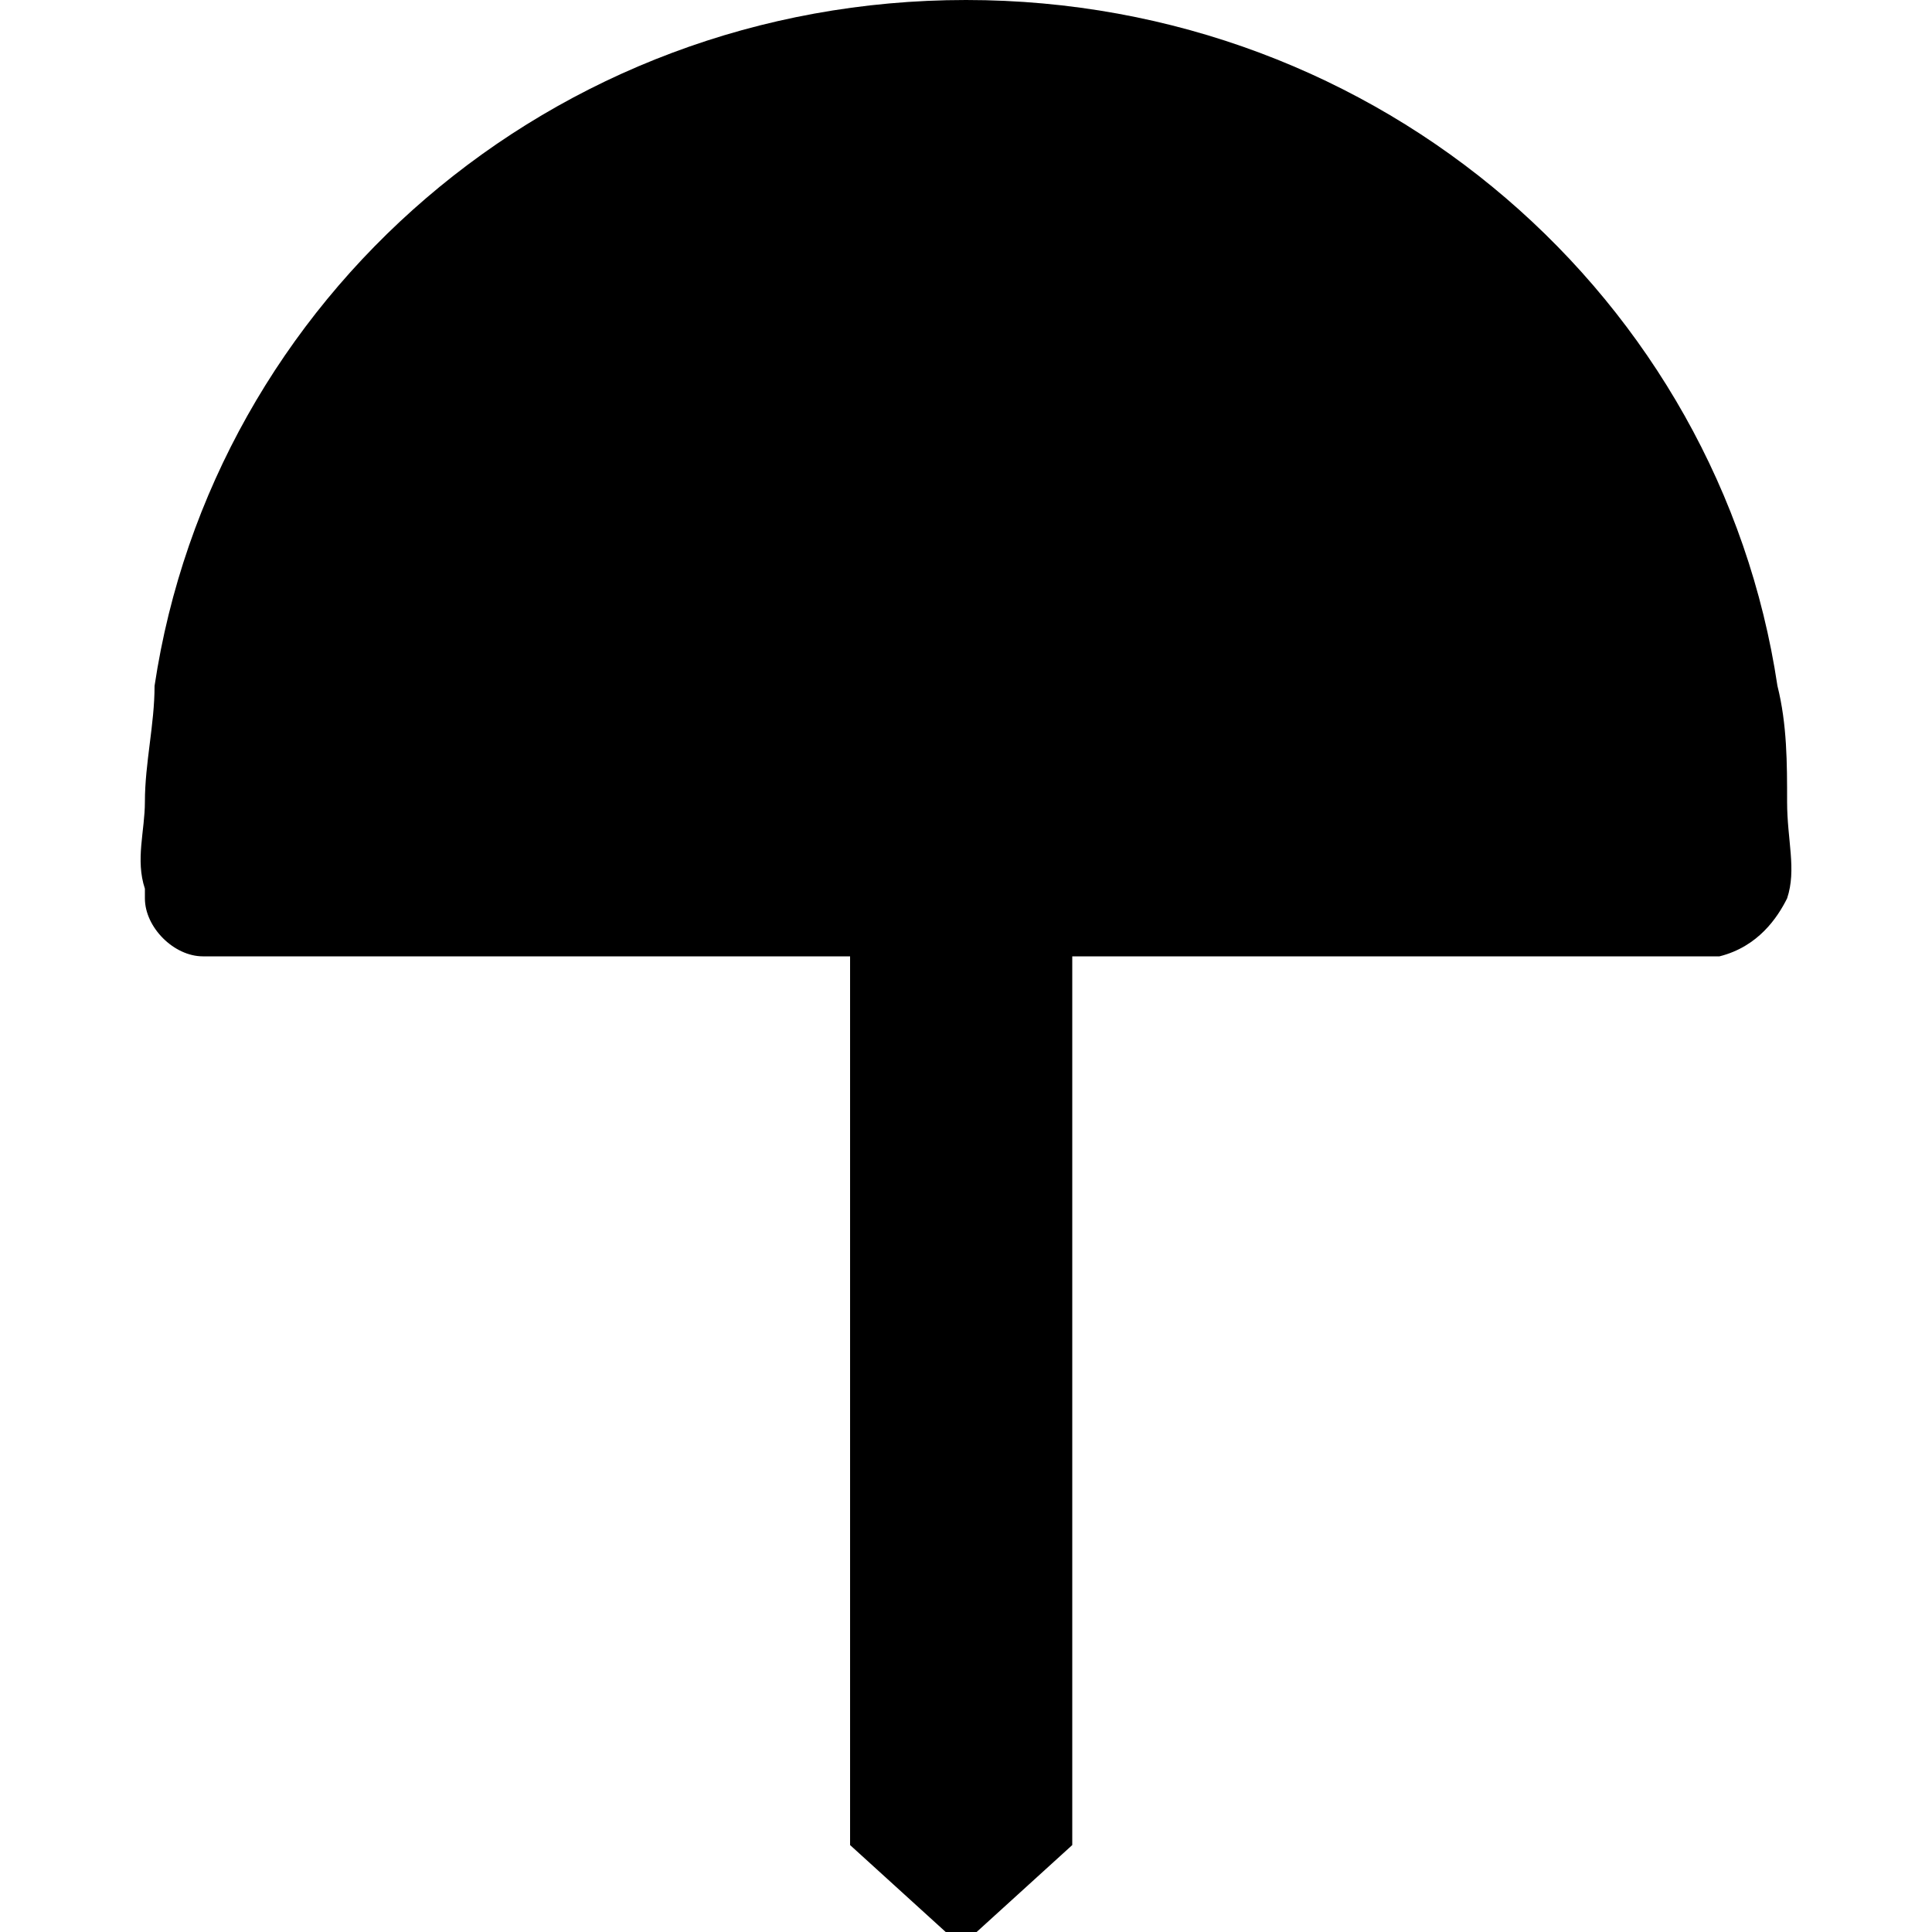
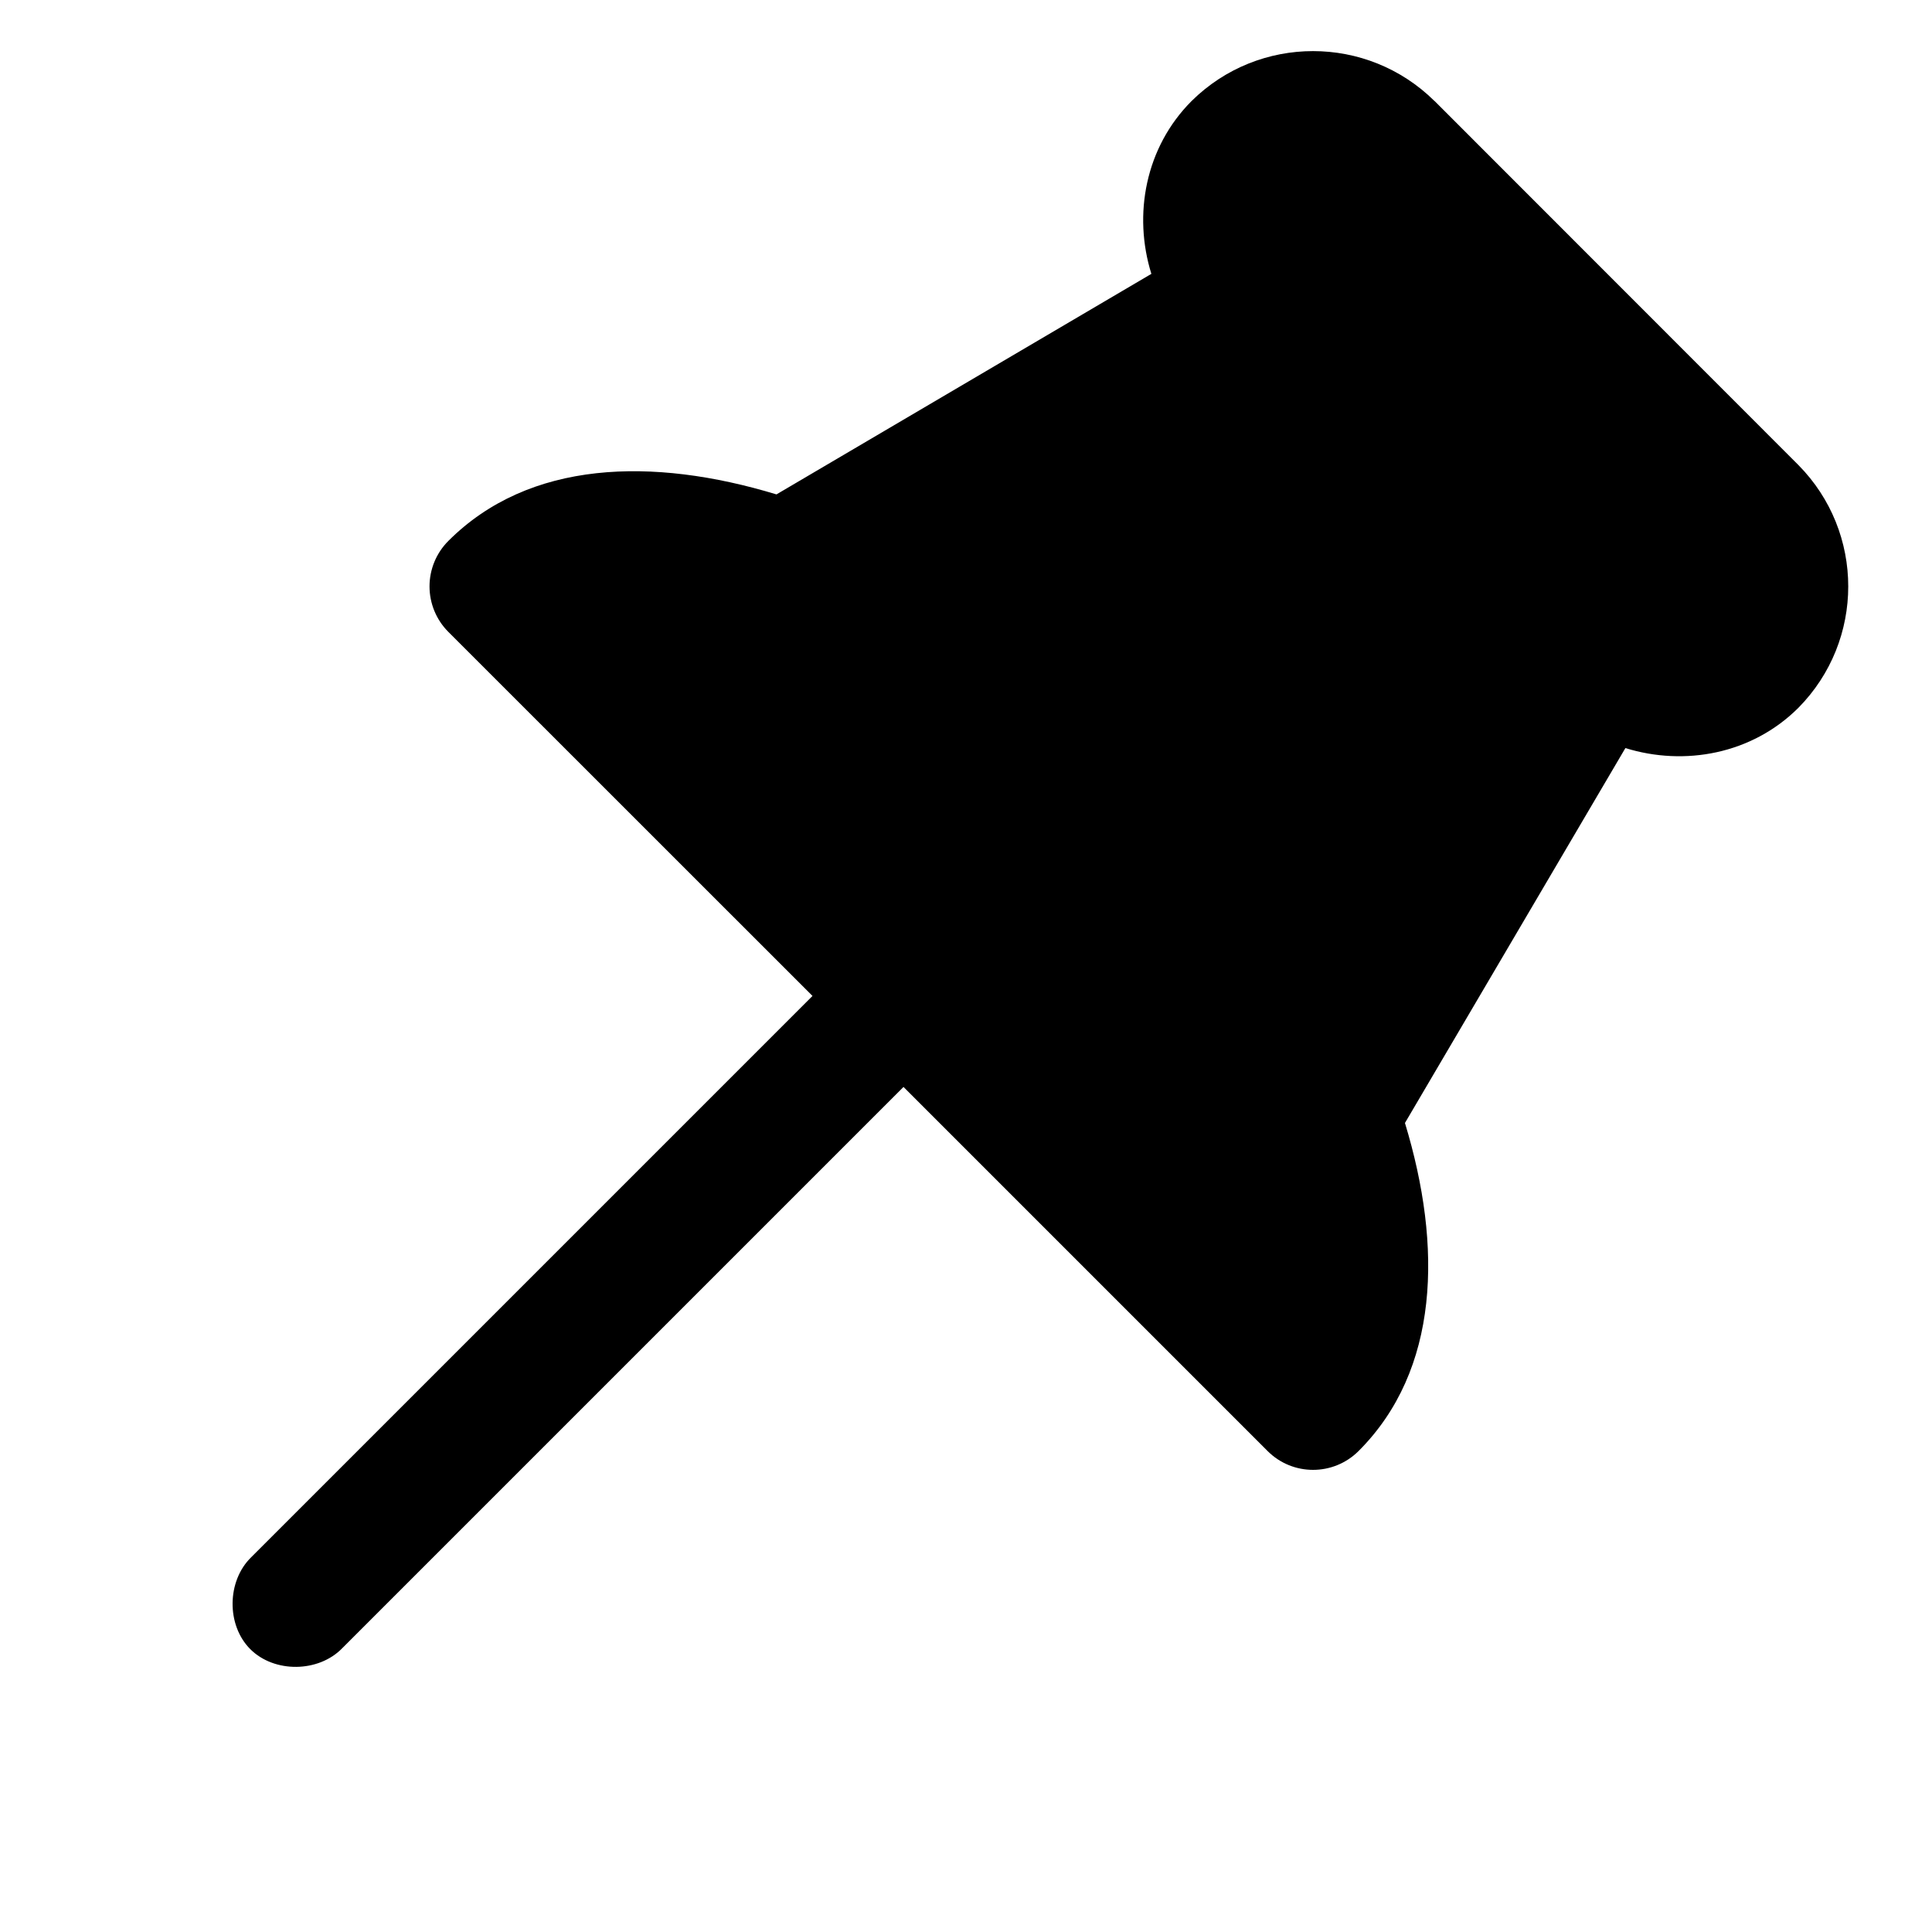
<svg viewBox="0 0 20 20">
-   <path class="st0" d="M18.5 9.3c.1-.3 0-.6 0-1s0-.8-.1-1.2C17.8 3.1 14.3 0 10 0 5.7 0 2.2 3.1 1.6 7.1c0 .4-.1.8-.1 1.2 0 .3-.1.6 0 .9v.1c0 .3.3.6.6.6h6.7v9.2l1.1 1h.1l1.1-1V9.9h6.7c.4-.1.6-.4.7-.6z" />
+   <path d="M14.849 1.045a1.788 1.788 0 0 0-2.513 0c-.48.48-.608 1.178-.417 1.79L8.038 5.118c-1.282-.389-2.559-.356-3.396.481a.666.666 0 0 0 0 .943l3.769 3.768-5.81 5.81c-.253.245-.259.703-.01.952s.707.243.952-.01l5.81-5.81 3.769 3.769c.26.26.681.26.942 0 .837-.837.87-2.114.48-3.396l2.282-3.881c.613.19 1.31.063 1.791-.417a1.788 1.788 0 0 0 0-2.513L14.85 1.045z" />
</svg>
